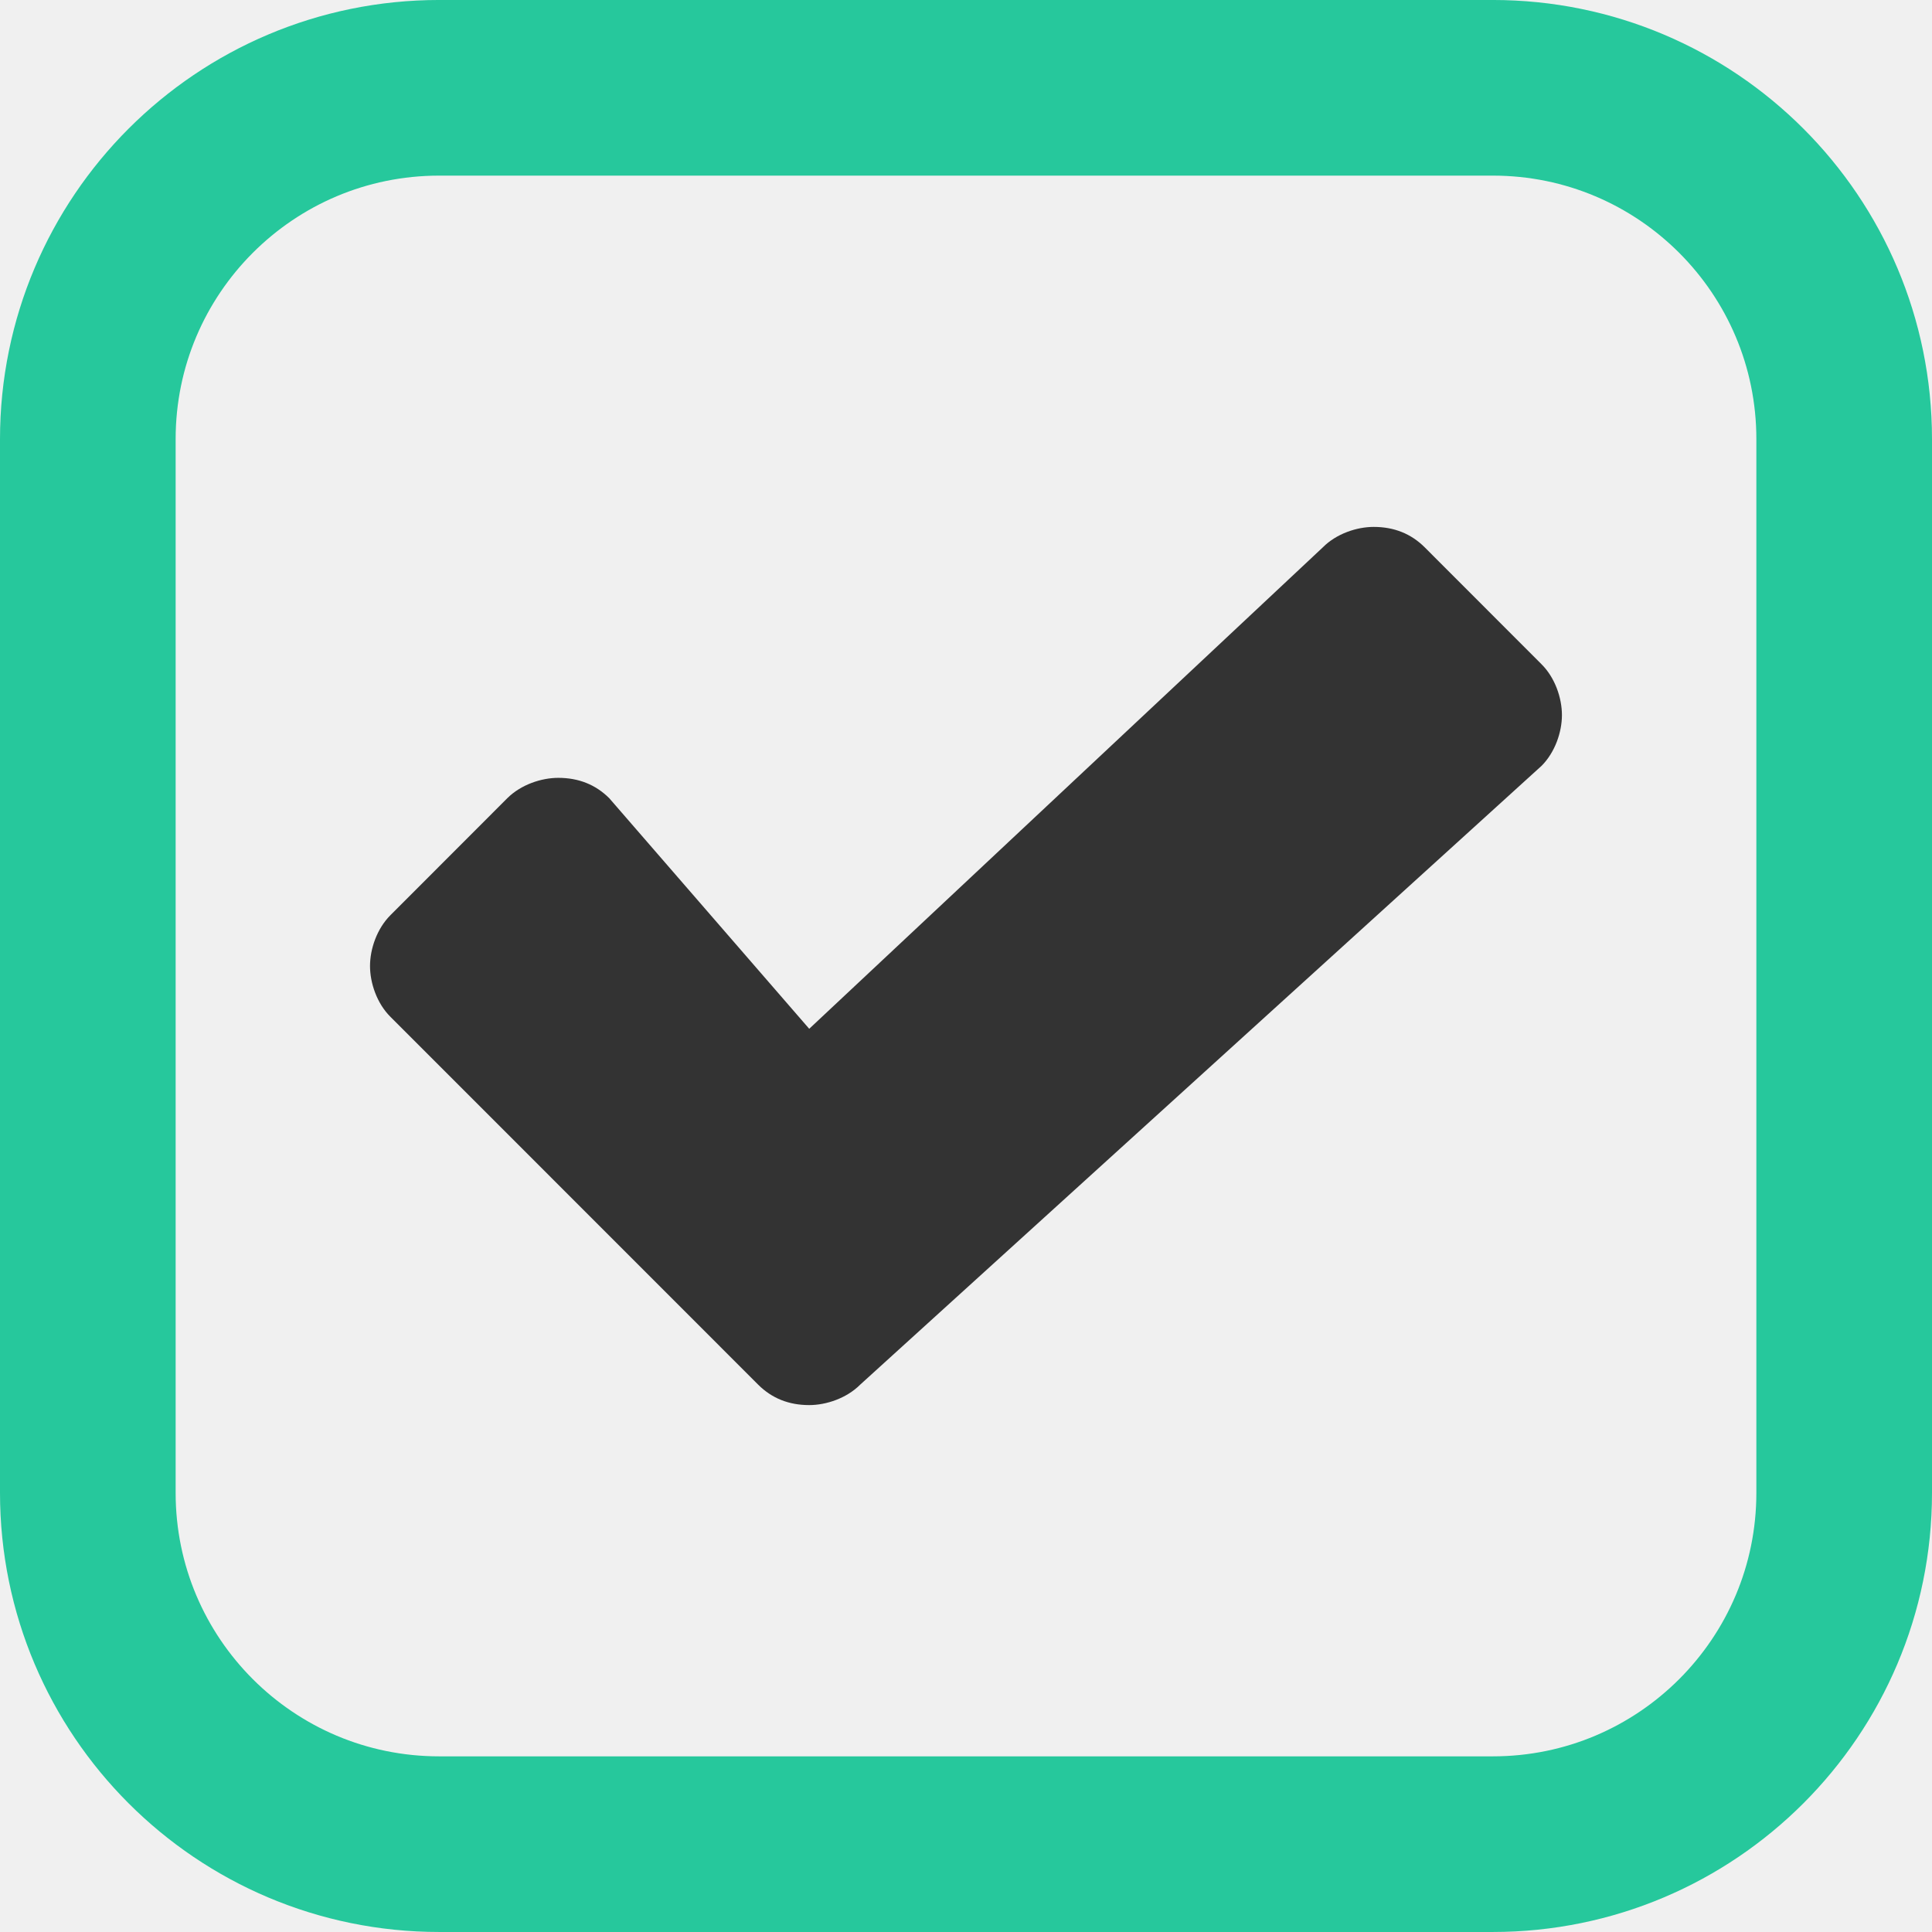
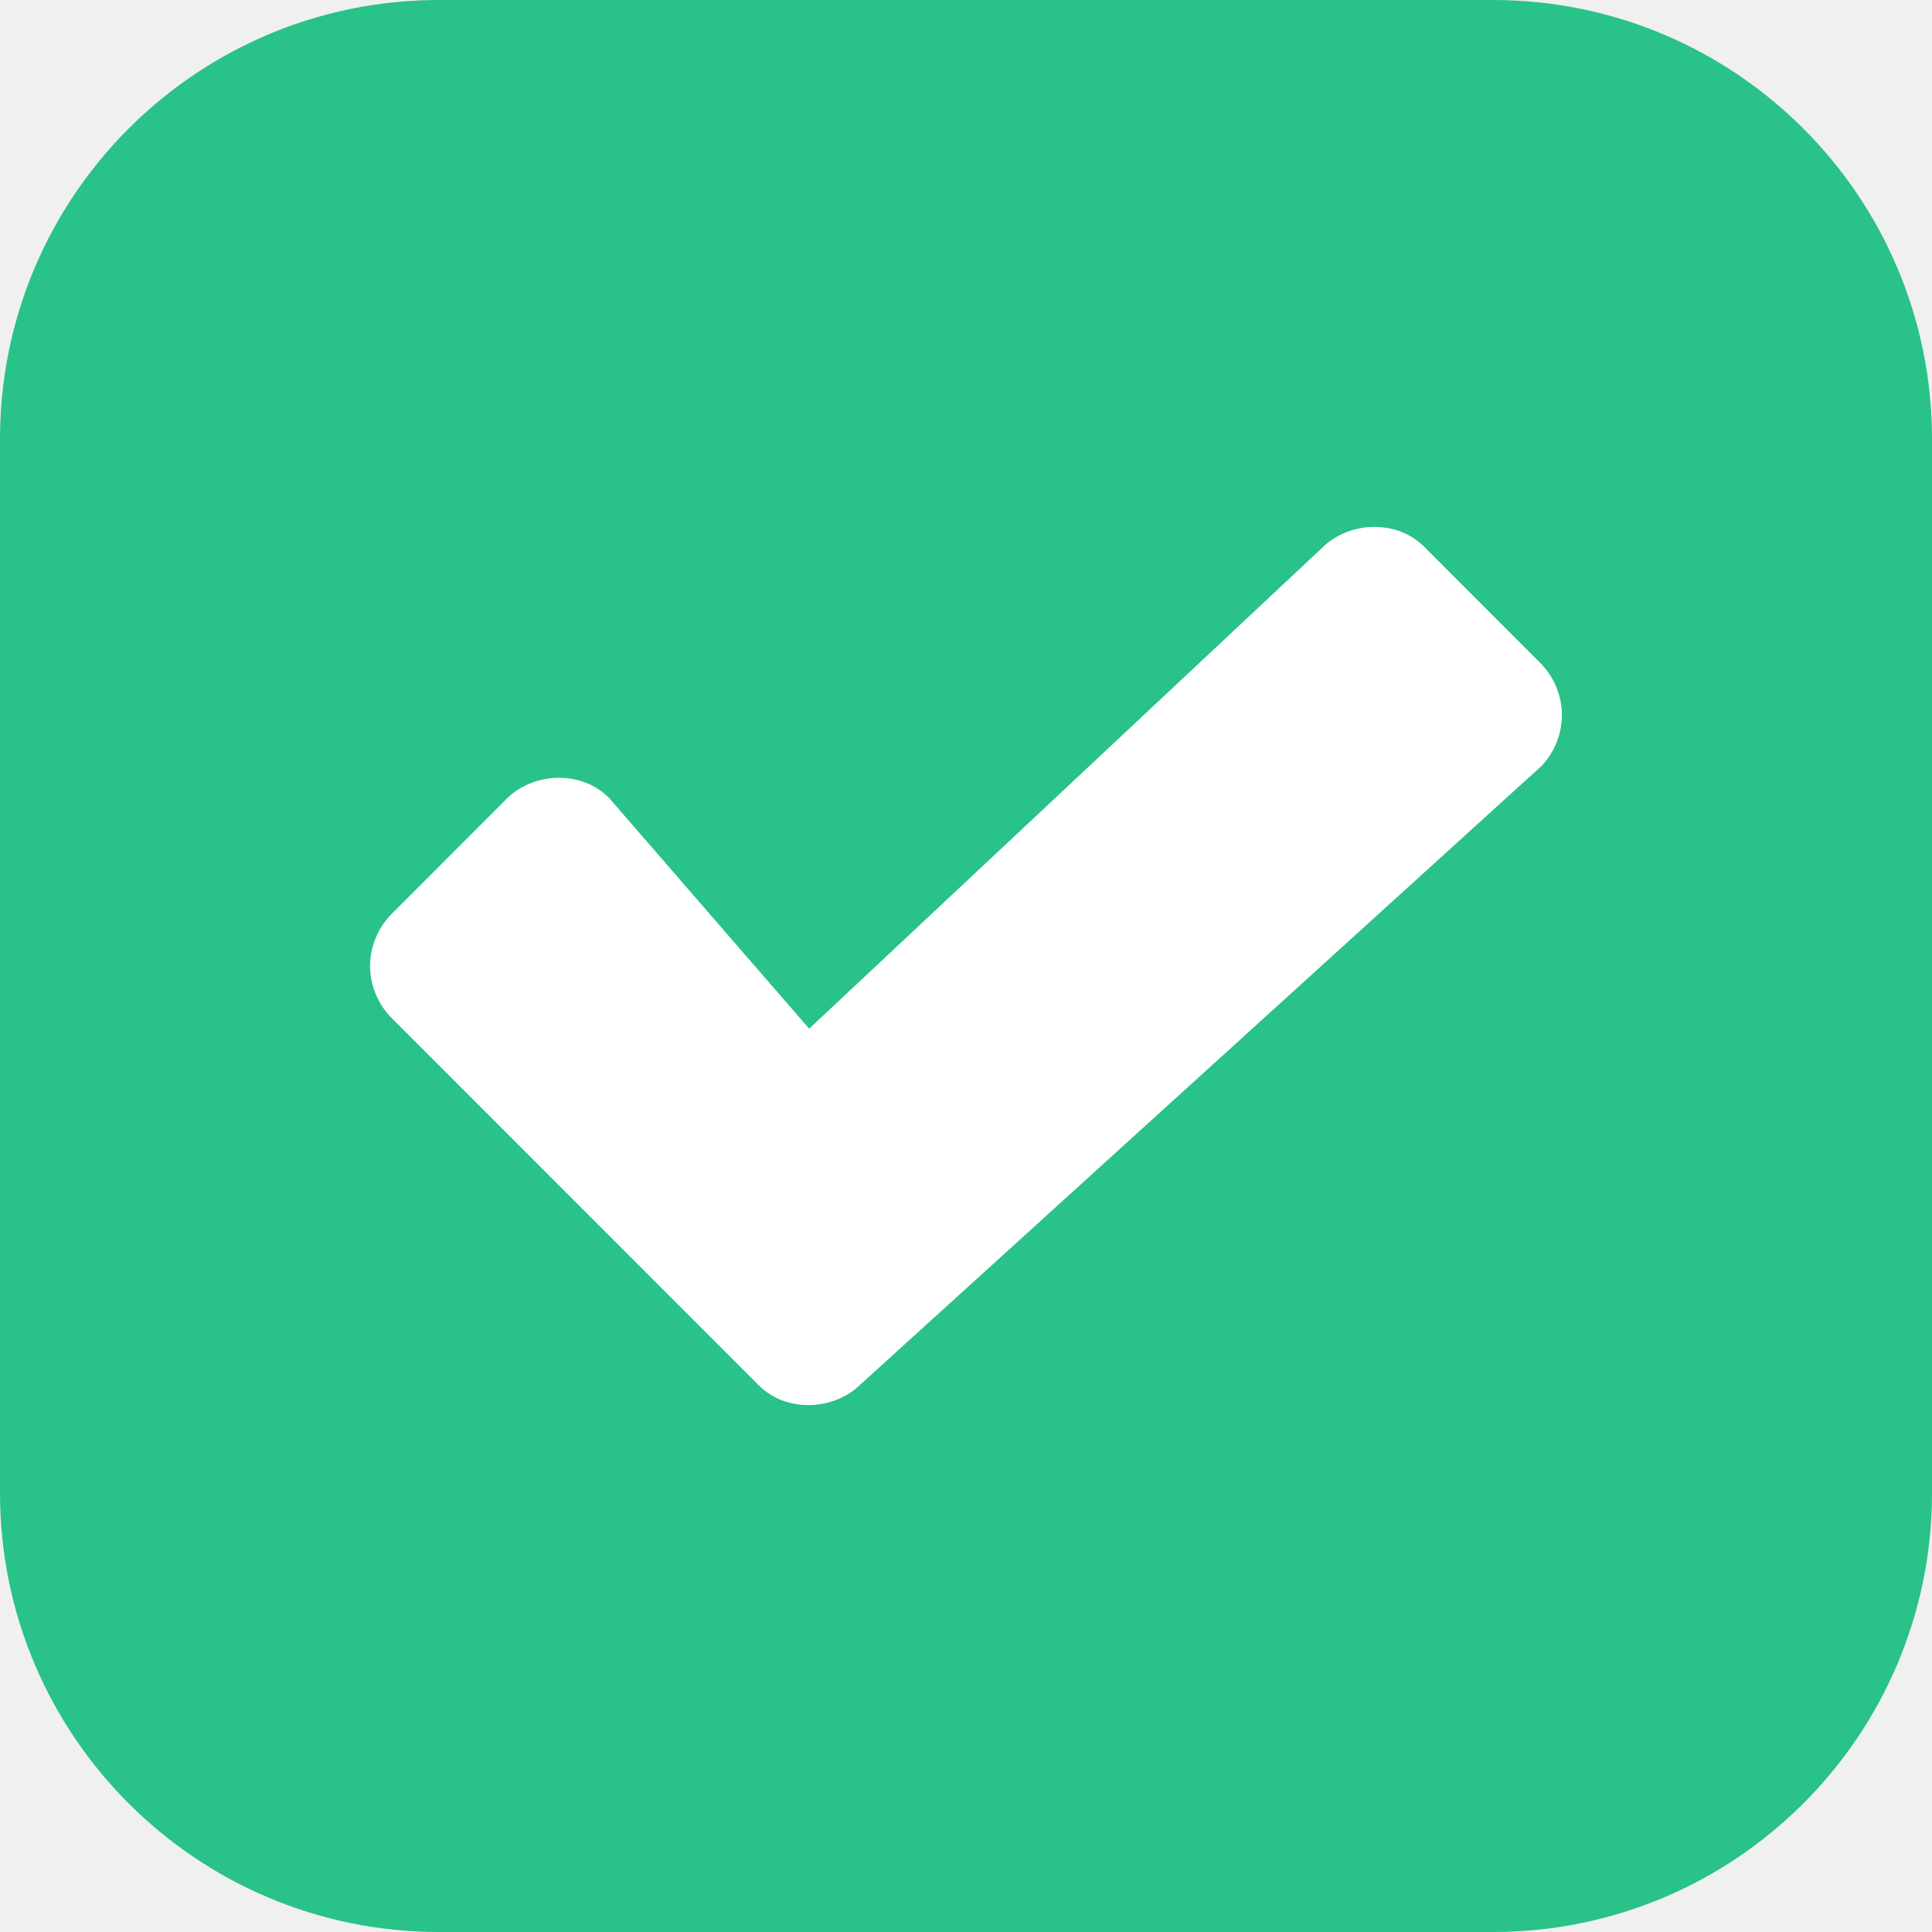
- <svg xmlns="http://www.w3.org/2000/svg" xmlns:ns2="http://www.openswatchbook.org/uri/2009/osb" xmlns:xlink="http://www.w3.org/1999/xlink" width="22" height="22" id="svg3199" version="1.1">
-   <defs id="defs3201">
-     <linearGradient id="linearGradient15404">
-       <stop id="stop15406" offset="0" style="stop-color:#515151;stop-opacity:1" />
-       <stop id="stop15408" offset="1" style="stop-color:#292929;stop-opacity:1" />
-     </linearGradient>
-     <linearGradient xlink:href="#linearGradient5872-5-1" id="linearGradient5891-0-4" gradientUnits="userSpaceOnUse" x1="205.841" y1="246.709" x2="206.748" y2="231.241" />
-     <linearGradient id="linearGradient5872-5-1">
-       <stop style="stop-color:#0b2e52;stop-opacity:1" offset="0" id="stop5874-4-4" />
-       <stop style="stop-color:#1862af;stop-opacity:1" offset="1" id="stop5876-0-5" />
-     </linearGradient>
-     <linearGradient y2="-388.73" x2="-93.031" y1="-396.347" x1="-93.031" gradientTransform="matrix(1.591837,0,0,0.8571429,-256.5612,59.68542)" gradientUnits="userSpaceOnUse" id="linearGradient14219" xlink:href="#linearGradient15404" />
-     <linearGradient id="linearGradient10013-4-63-6">
-       <stop style="stop-color:#333333;stop-opacity:1;" offset="0" id="stop10015-2-76-1" />
-       <stop style="stop-color:#292929;stop-opacity:1" offset="1" id="stop10017-46-15-8" />
-     </linearGradient>
-     <linearGradient id="linearGradient10597-5">
-       <stop style="stop-color:#16191a;stop-opacity:1;" offset="0" id="stop10599-2" />
-       <stop style="stop-color:#2b3133;stop-opacity:1" offset="1" id="stop10601-5" />
-     </linearGradient>
-     <linearGradient y2="-322.164" x2="921.225" y1="-330.051" x1="921.328" gradientTransform="matrix(1.591837,0,0,0.8571429,-1456.546,275.4519)" gradientUnits="userSpaceOnUse" id="linearGradient15374" xlink:href="#linearGradient10013-4-63-6" />
-     <linearGradient gradientTransform="translate(-1199.985,216.3805)" y2="-227.08" x2="1203.918" y1="-217.567" x1="1203.918" gradientUnits="userSpaceOnUse" id="linearGradient15376" xlink:href="#linearGradient10597-5" />
-     <linearGradient id="linearGradient5581-5-2-4-6-8-7-35-8">
-       <stop id="stop5583-0-92-8-0-7-6-5-1" offset="0" style="stop-color:#454c4c;stop-opacity:1;" />
-       <stop style="stop-color:#393f3f;stop-opacity:1;" offset="0.4" id="stop5585-4-7-2-7-9-9-92-0" />
-       <stop id="stop5587-6-7-2-0-3-1-21-5" offset="1" style="stop-color:#2d3232;stop-opacity:1;" />
-     </linearGradient>
-     <linearGradient ns2:paint="solid" id="linearGradient19282" gradientTransform="matrix(-2.736579,0.2820293,-0.1890831,-0.9998832,239.5401,-879.4556)">
-       <stop style="stop-color:#666666;stop-opacity:1;" offset="0" id="stop19284" />
-     </linearGradient>
-   </defs>
-   <g id="layer1" transform="translate(-342.5,-521.3622)">
-     <rect style="opacity:1;fill:none;fill-opacity:1;stroke:#26c89c;stroke-width:2;stroke-miterlimit:4;stroke-dasharray:none;stroke-opacity:1" id="rect847" width="20" height="20" x="343.5" y="522.362" ry="4.001" />
-     <g id="g879" transform="matrix(1.25,0,0,1.25,344.75,523.6122)" style="fill:#333333;fill-opacity:1">
-       <g transform="translate(-401.0002,-339)" style="display:inline;opacity:1;fill:#333333;fill-opacity:1" id="layer9">
-         <path style="opacity:1;fill:#333333;fill-opacity:1;stroke-width:0.309" id="path39" d="m 413.243,344.177 -6.208,5.638 C 406.912,349.938 406.726,350 406.572,350 c -0.186,0 -0.34,-0.062 -0.464,-0.185 l -3.351,-3.352 c -0.124,-0.123 -0.186,-0.309 -0.186,-0.463 0,-0.154 0.062,-0.339 0.186,-0.463 l 1.065,-1.066 c 0.124,-0.123 0.309,-0.185 0.464,-0.185 0.186,0 0.34,0.062 0.464,0.185 l 1.822,2.101 4.679,-4.386 C 411.374,342.062 411.56,342 411.714,342 c 0.186,0 0.34,0.062 0.464,0.185 l 1.065,1.066 c 0.124,0.123 0.186,0.309 0.186,0.463 0,0.154 -0.062,0.339 -0.186,0.463 z" class="st2" />
-       </g>
-       <g transform="translate(-401.0002,-339)" style="display:inline;fill:#333333;fill-opacity:1" id="layer10" />
-       <g transform="translate(-401.0002,-339)" id="layer11" style="fill:#333333;fill-opacity:1" />
-       <g transform="translate(-401.0002,-339)" style="display:inline;fill:#333333;fill-opacity:1" id="layer13" />
-       <g transform="translate(-401.0002,-339)" id="layer14" style="fill:#333333;fill-opacity:1" />
-       <g transform="translate(-401.0002,-339)" style="display:inline;fill:#333333;fill-opacity:1" id="layer15" />
-       <g transform="translate(-401.0002,-339)" style="display:inline;fill:#333333;fill-opacity:1" id="g71291" />
-       <g transform="translate(-401.0002,-339)" style="display:inline;fill:#333333;fill-opacity:1" id="g4953" />
-       <g transform="translate(-401.0002,-339)" style="display:inline;fill:#333333;fill-opacity:1" id="layer12" />
-     </g>
-   </g>
+ <svg xmlns="http://www.w3.org/2000/svg" width="22" height="22">
+   <rect width="22" height="22" ry="5.0" fill="#29c289" />
+   <path d="M17.554 8.722l-7.76 7.047c-.155.154-.386.231-.58.231-.232 0-.425-.077-.58-.231l-4.188-4.19A.85.85 0 0 1 4.214 11a.85.85 0 0 1 .232-.579l1.331-1.333c.155-.154.386-.231.58-.231.232 0 .425.077.58.231l2.277 2.626 5.849-5.483c.155-.154.386-.231.58-.231.232 0 .425.077.58.231l1.331 1.333a.85.85 0 0 1 .232.579.85.85 0 0 1-.232.579z" fill="#fff" />
</svg>
